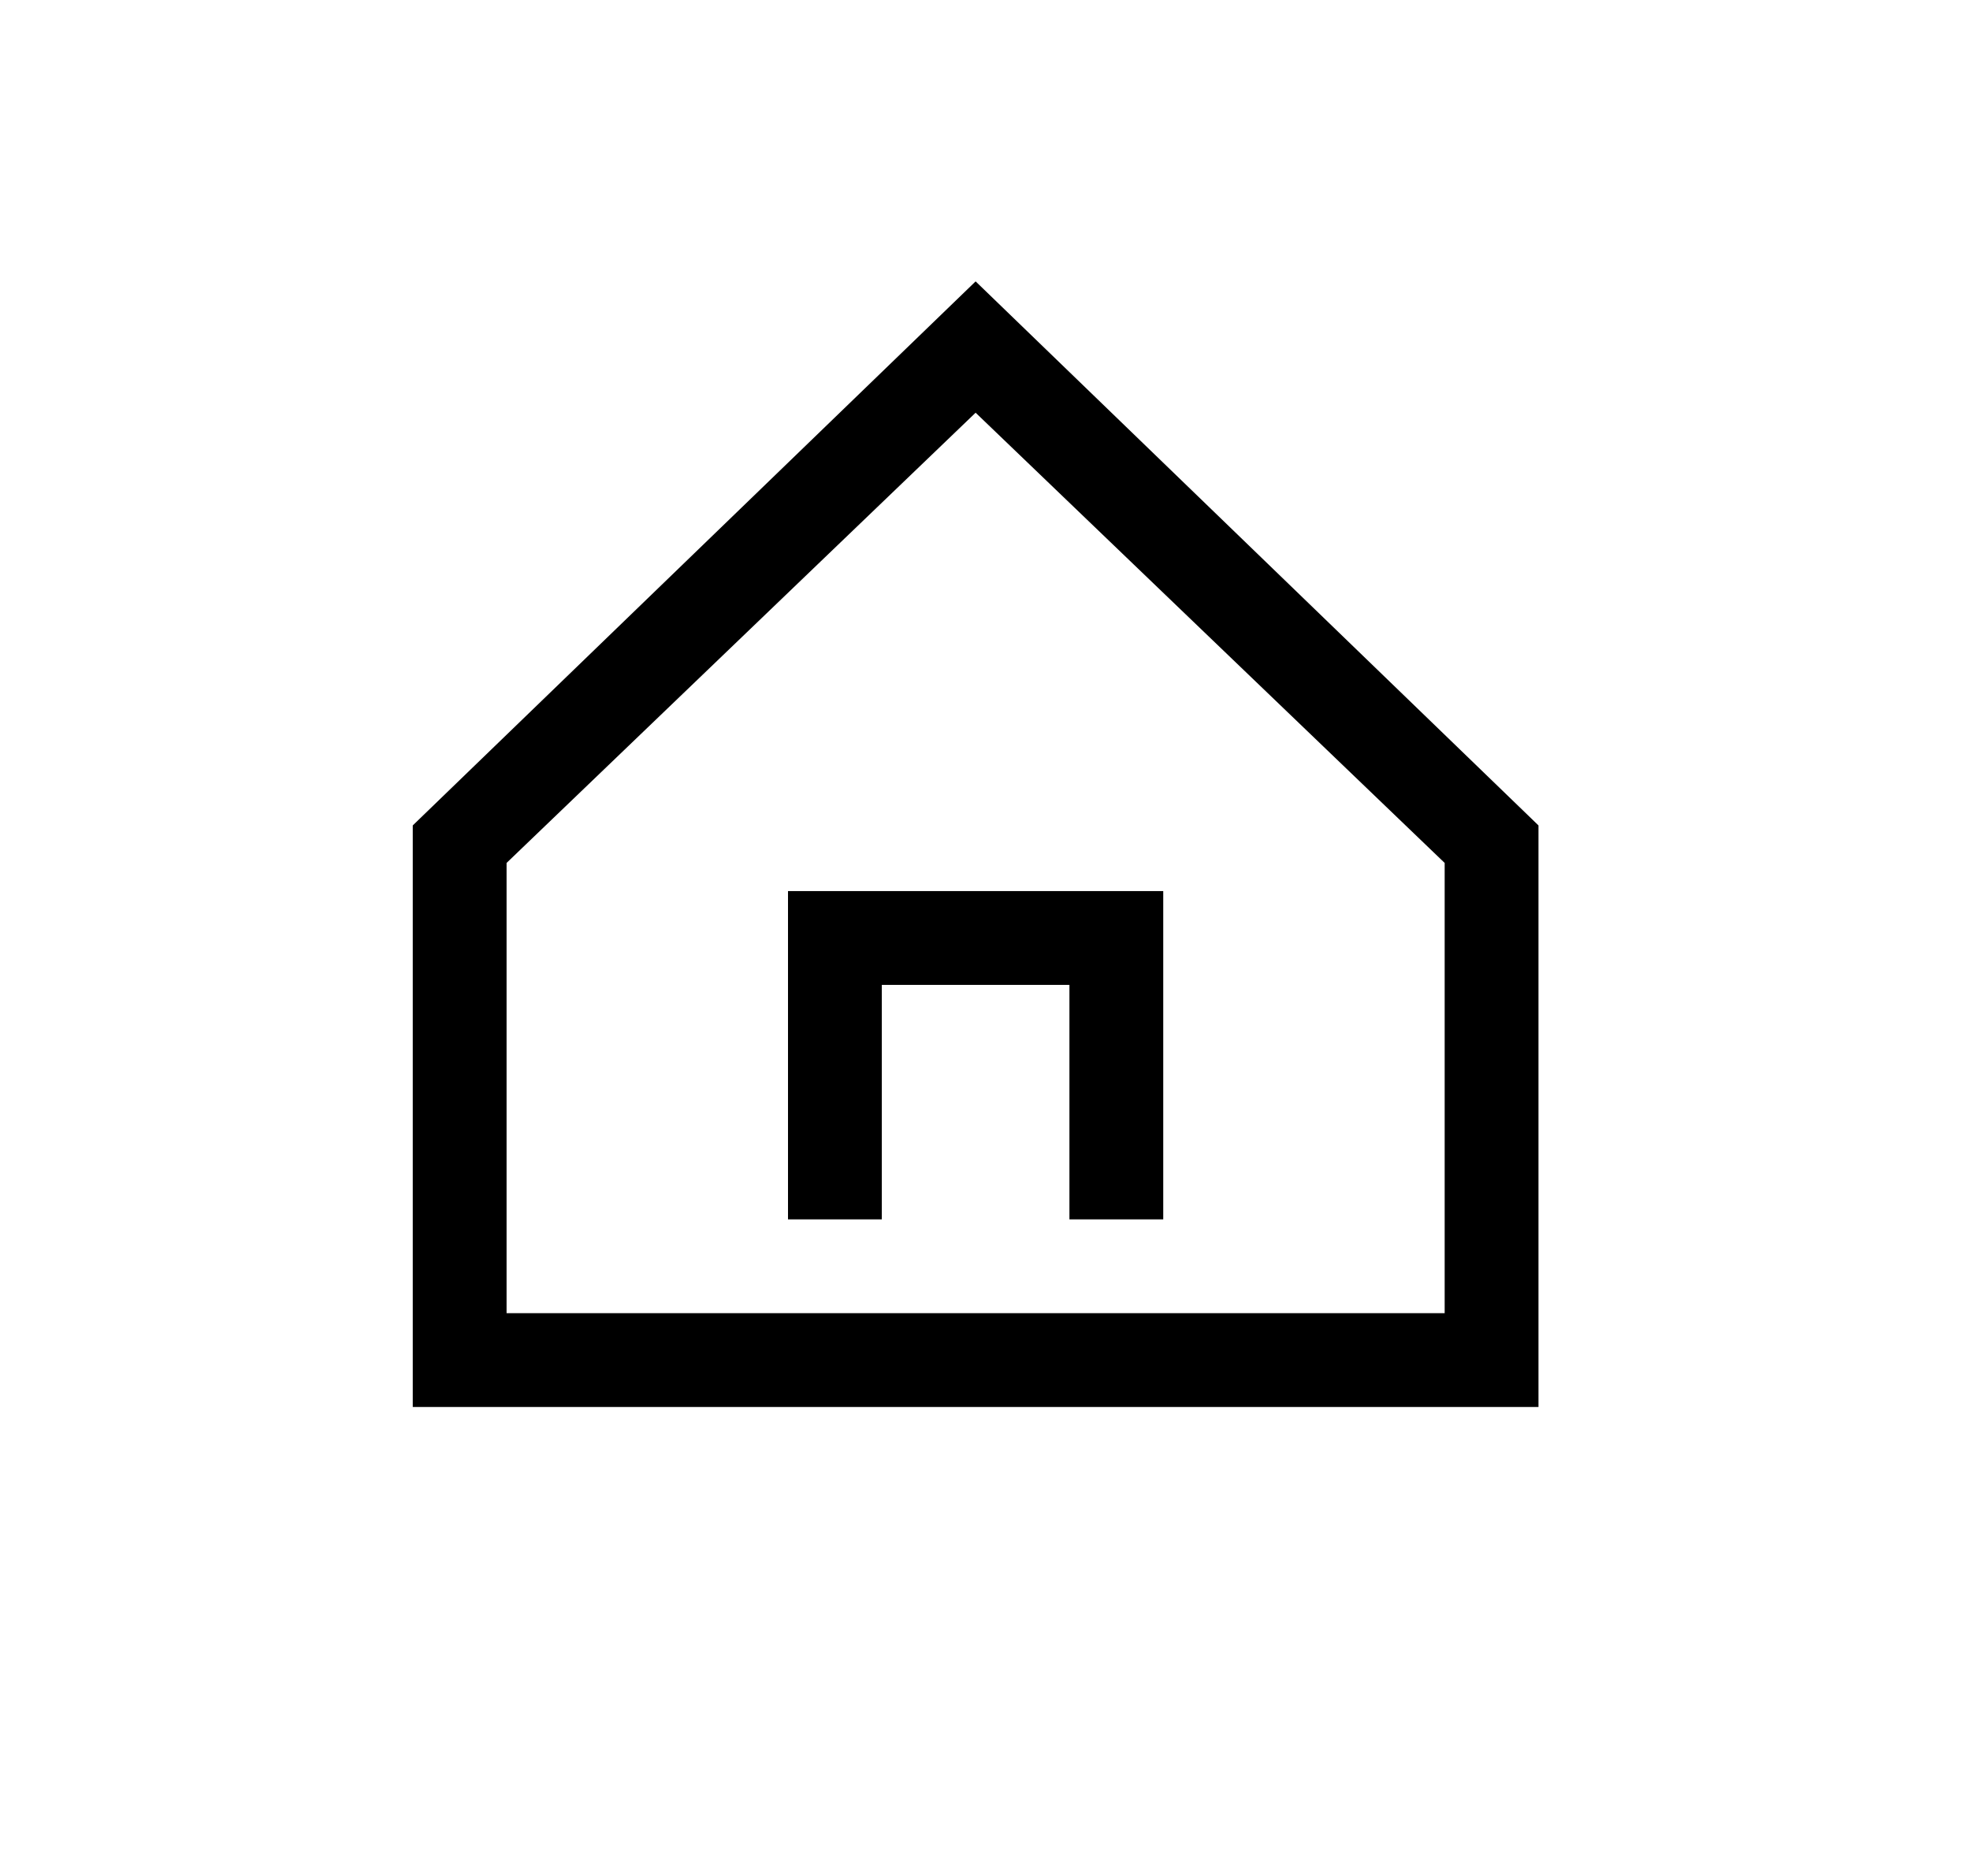
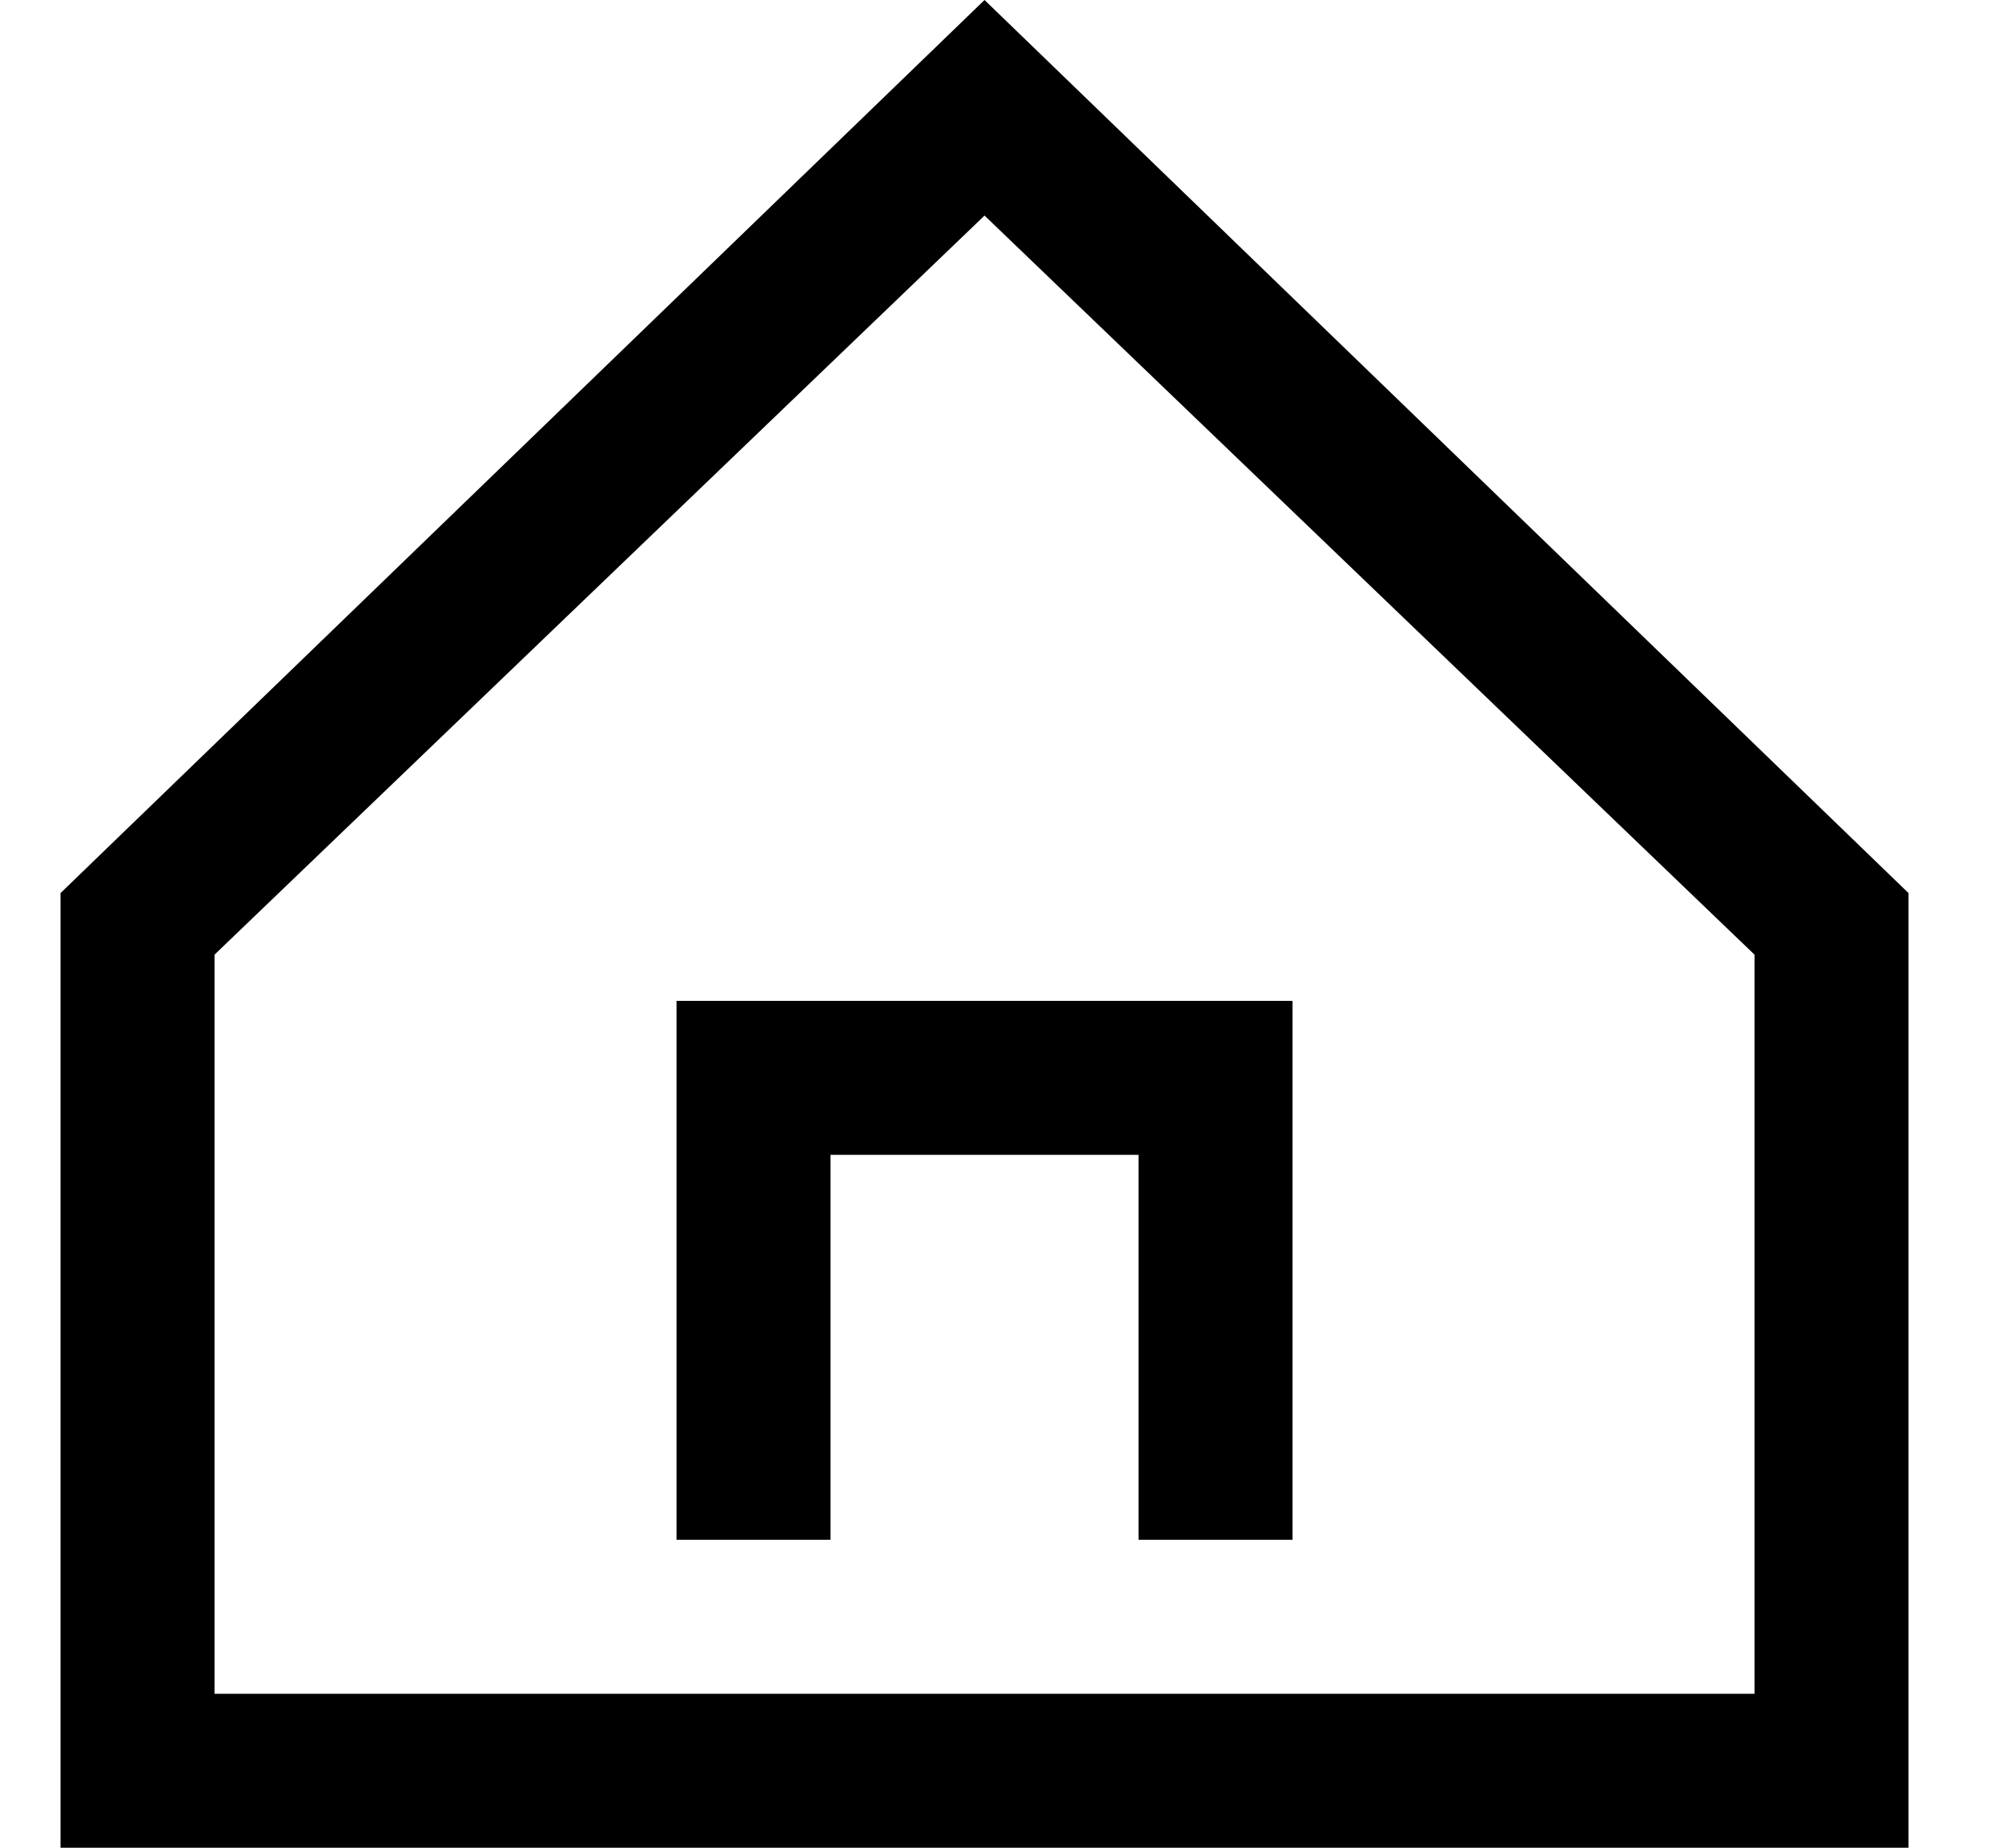
- <svg xmlns="http://www.w3.org/2000/svg" width="21" height="20" fill="none" viewBox="0 0 21 20">
-   <path fill="#000" d="m10.4 3-6 5.8V15h12V8.8l-6-5.8Zm5 11h-10V9.2l5-4.8 5 4.8V14Z" />
-   <path fill="#000" d="M8.4 13h1v-2.5h2V13h1V9.5h-4V13Z" />
+ <svg xmlns="http://www.w3.org/2000/svg" width="13" height="12" fill="none" viewBox="0 0 13 12">
+   <path fill="#000" d="m6.393 0-6 5.8V12h12V5.8l-6-5.8Zm5 11h-10V6.2l5-4.8 5 4.8V11Z" />
+   <path fill="#000" d="M4.393 10h1V7.5h2V10h1V6.5h-4V10Z" />
</svg>
